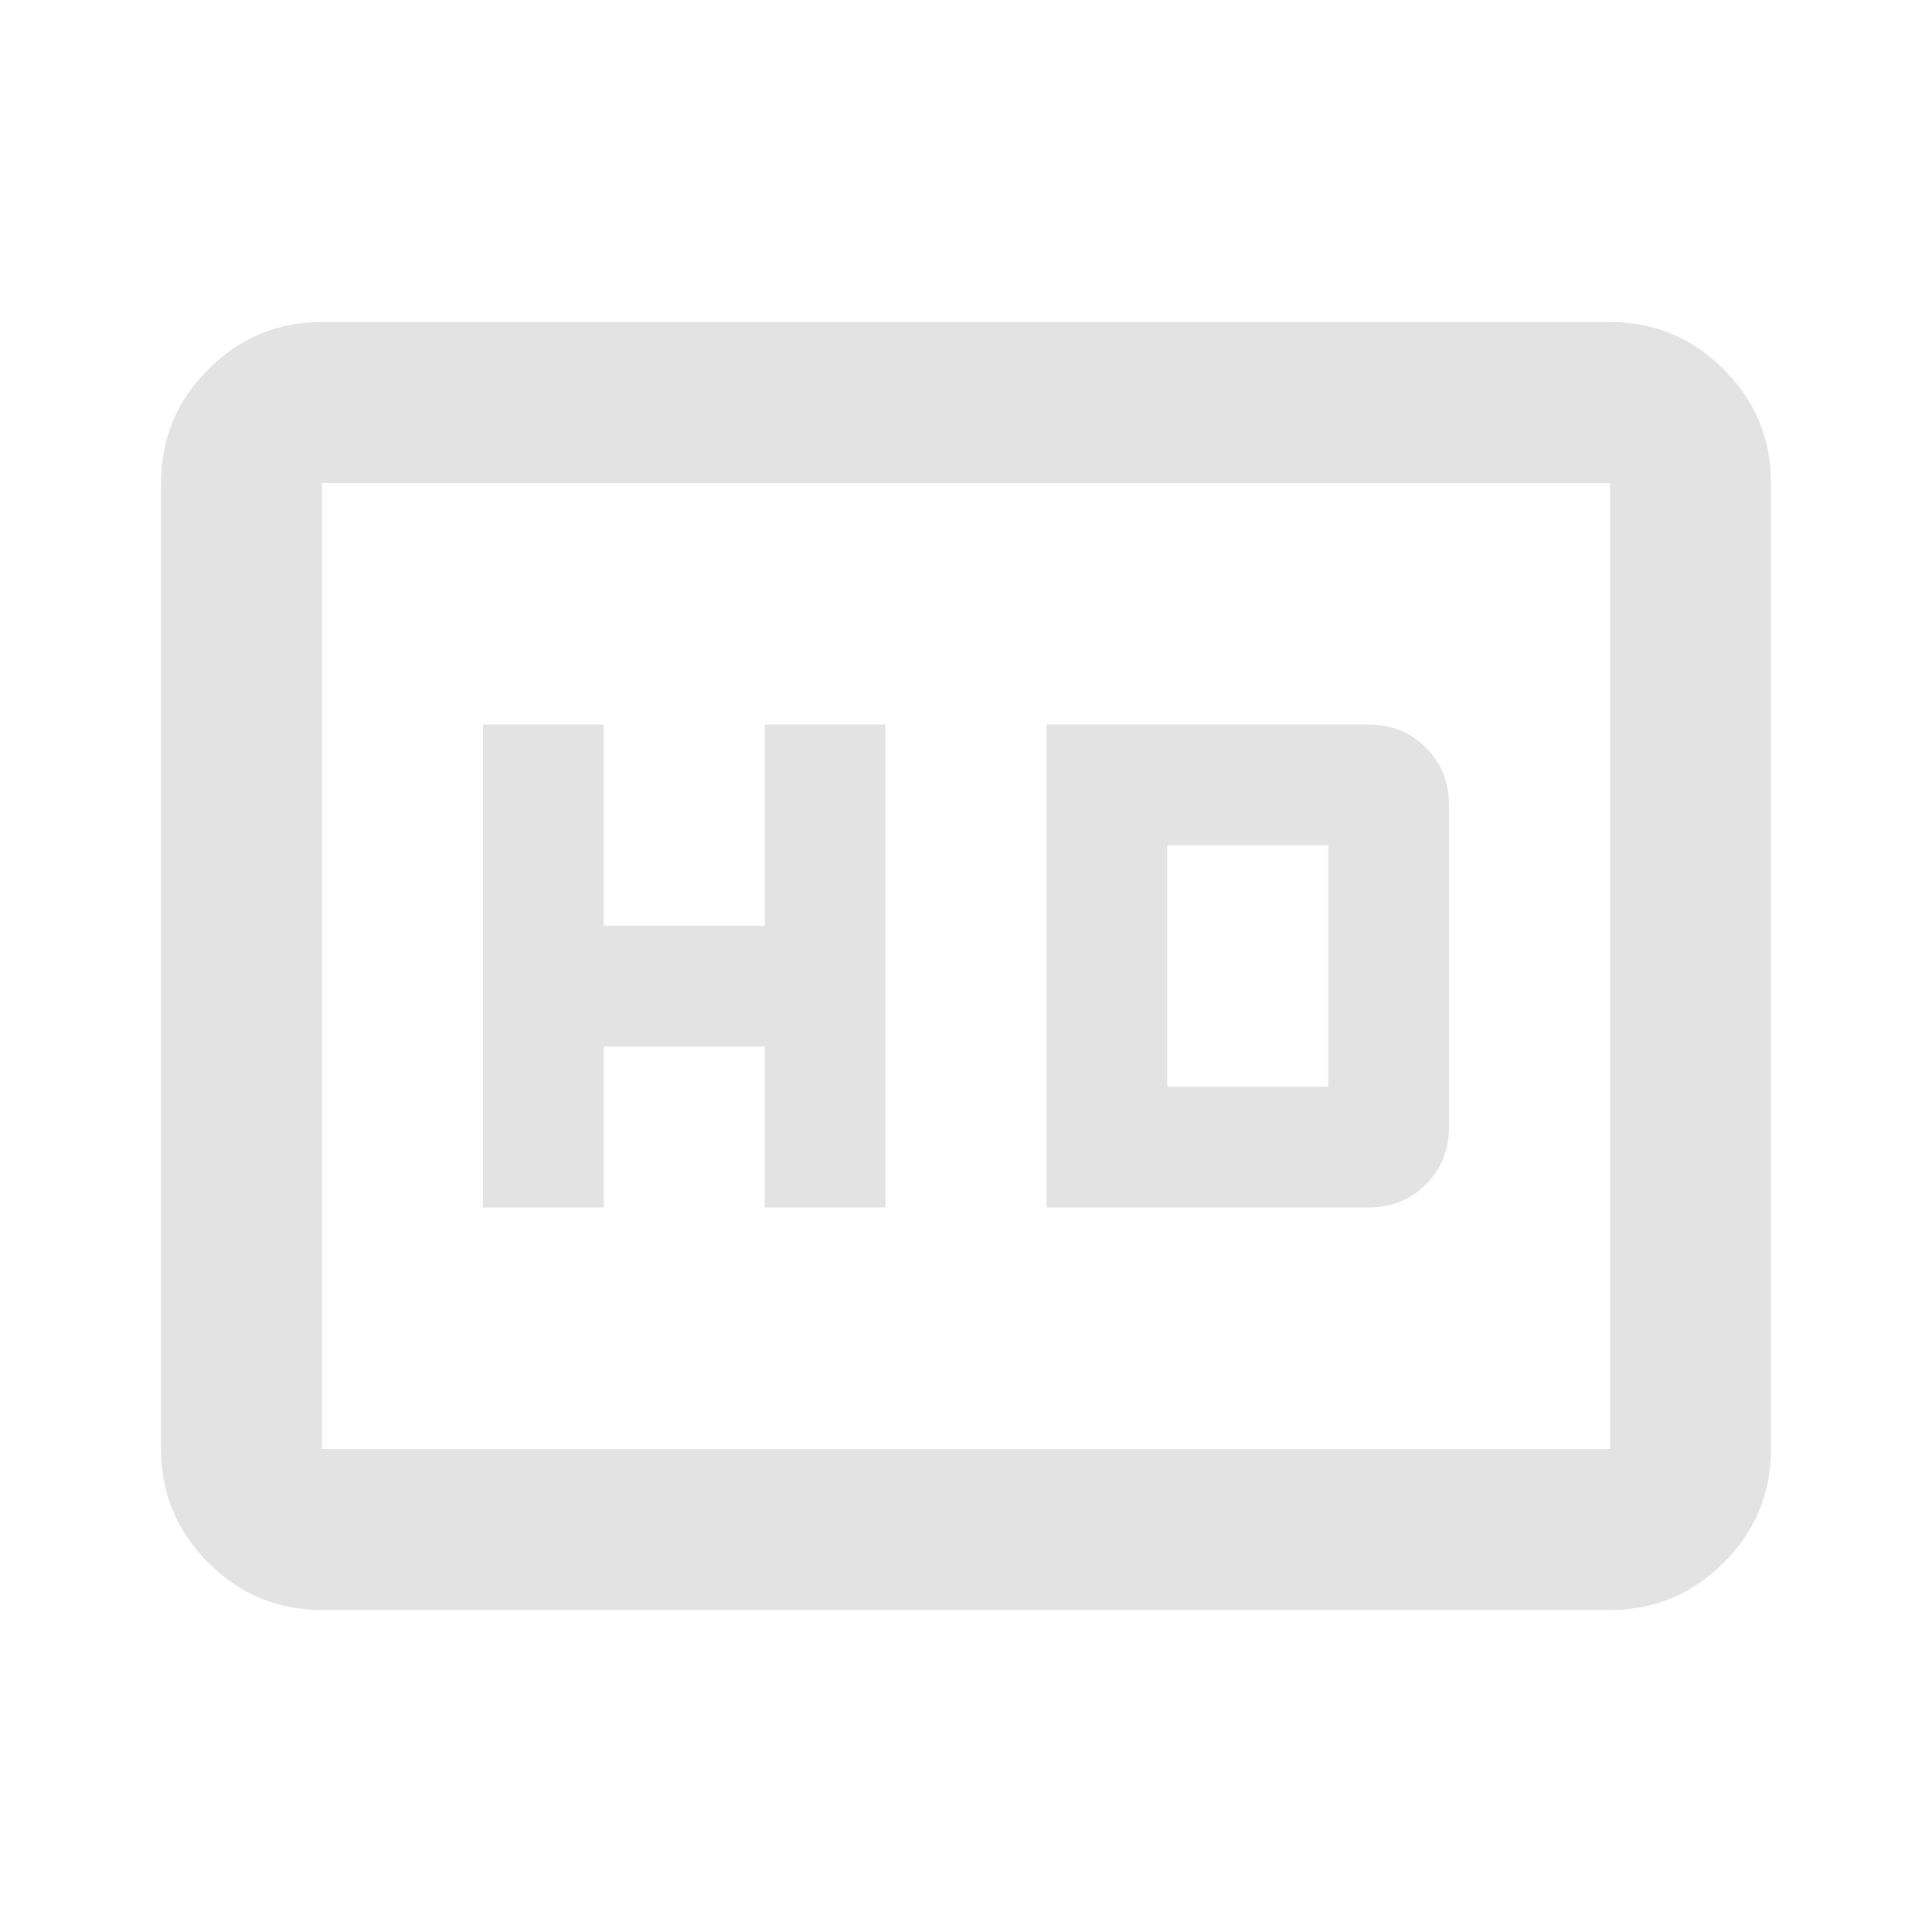
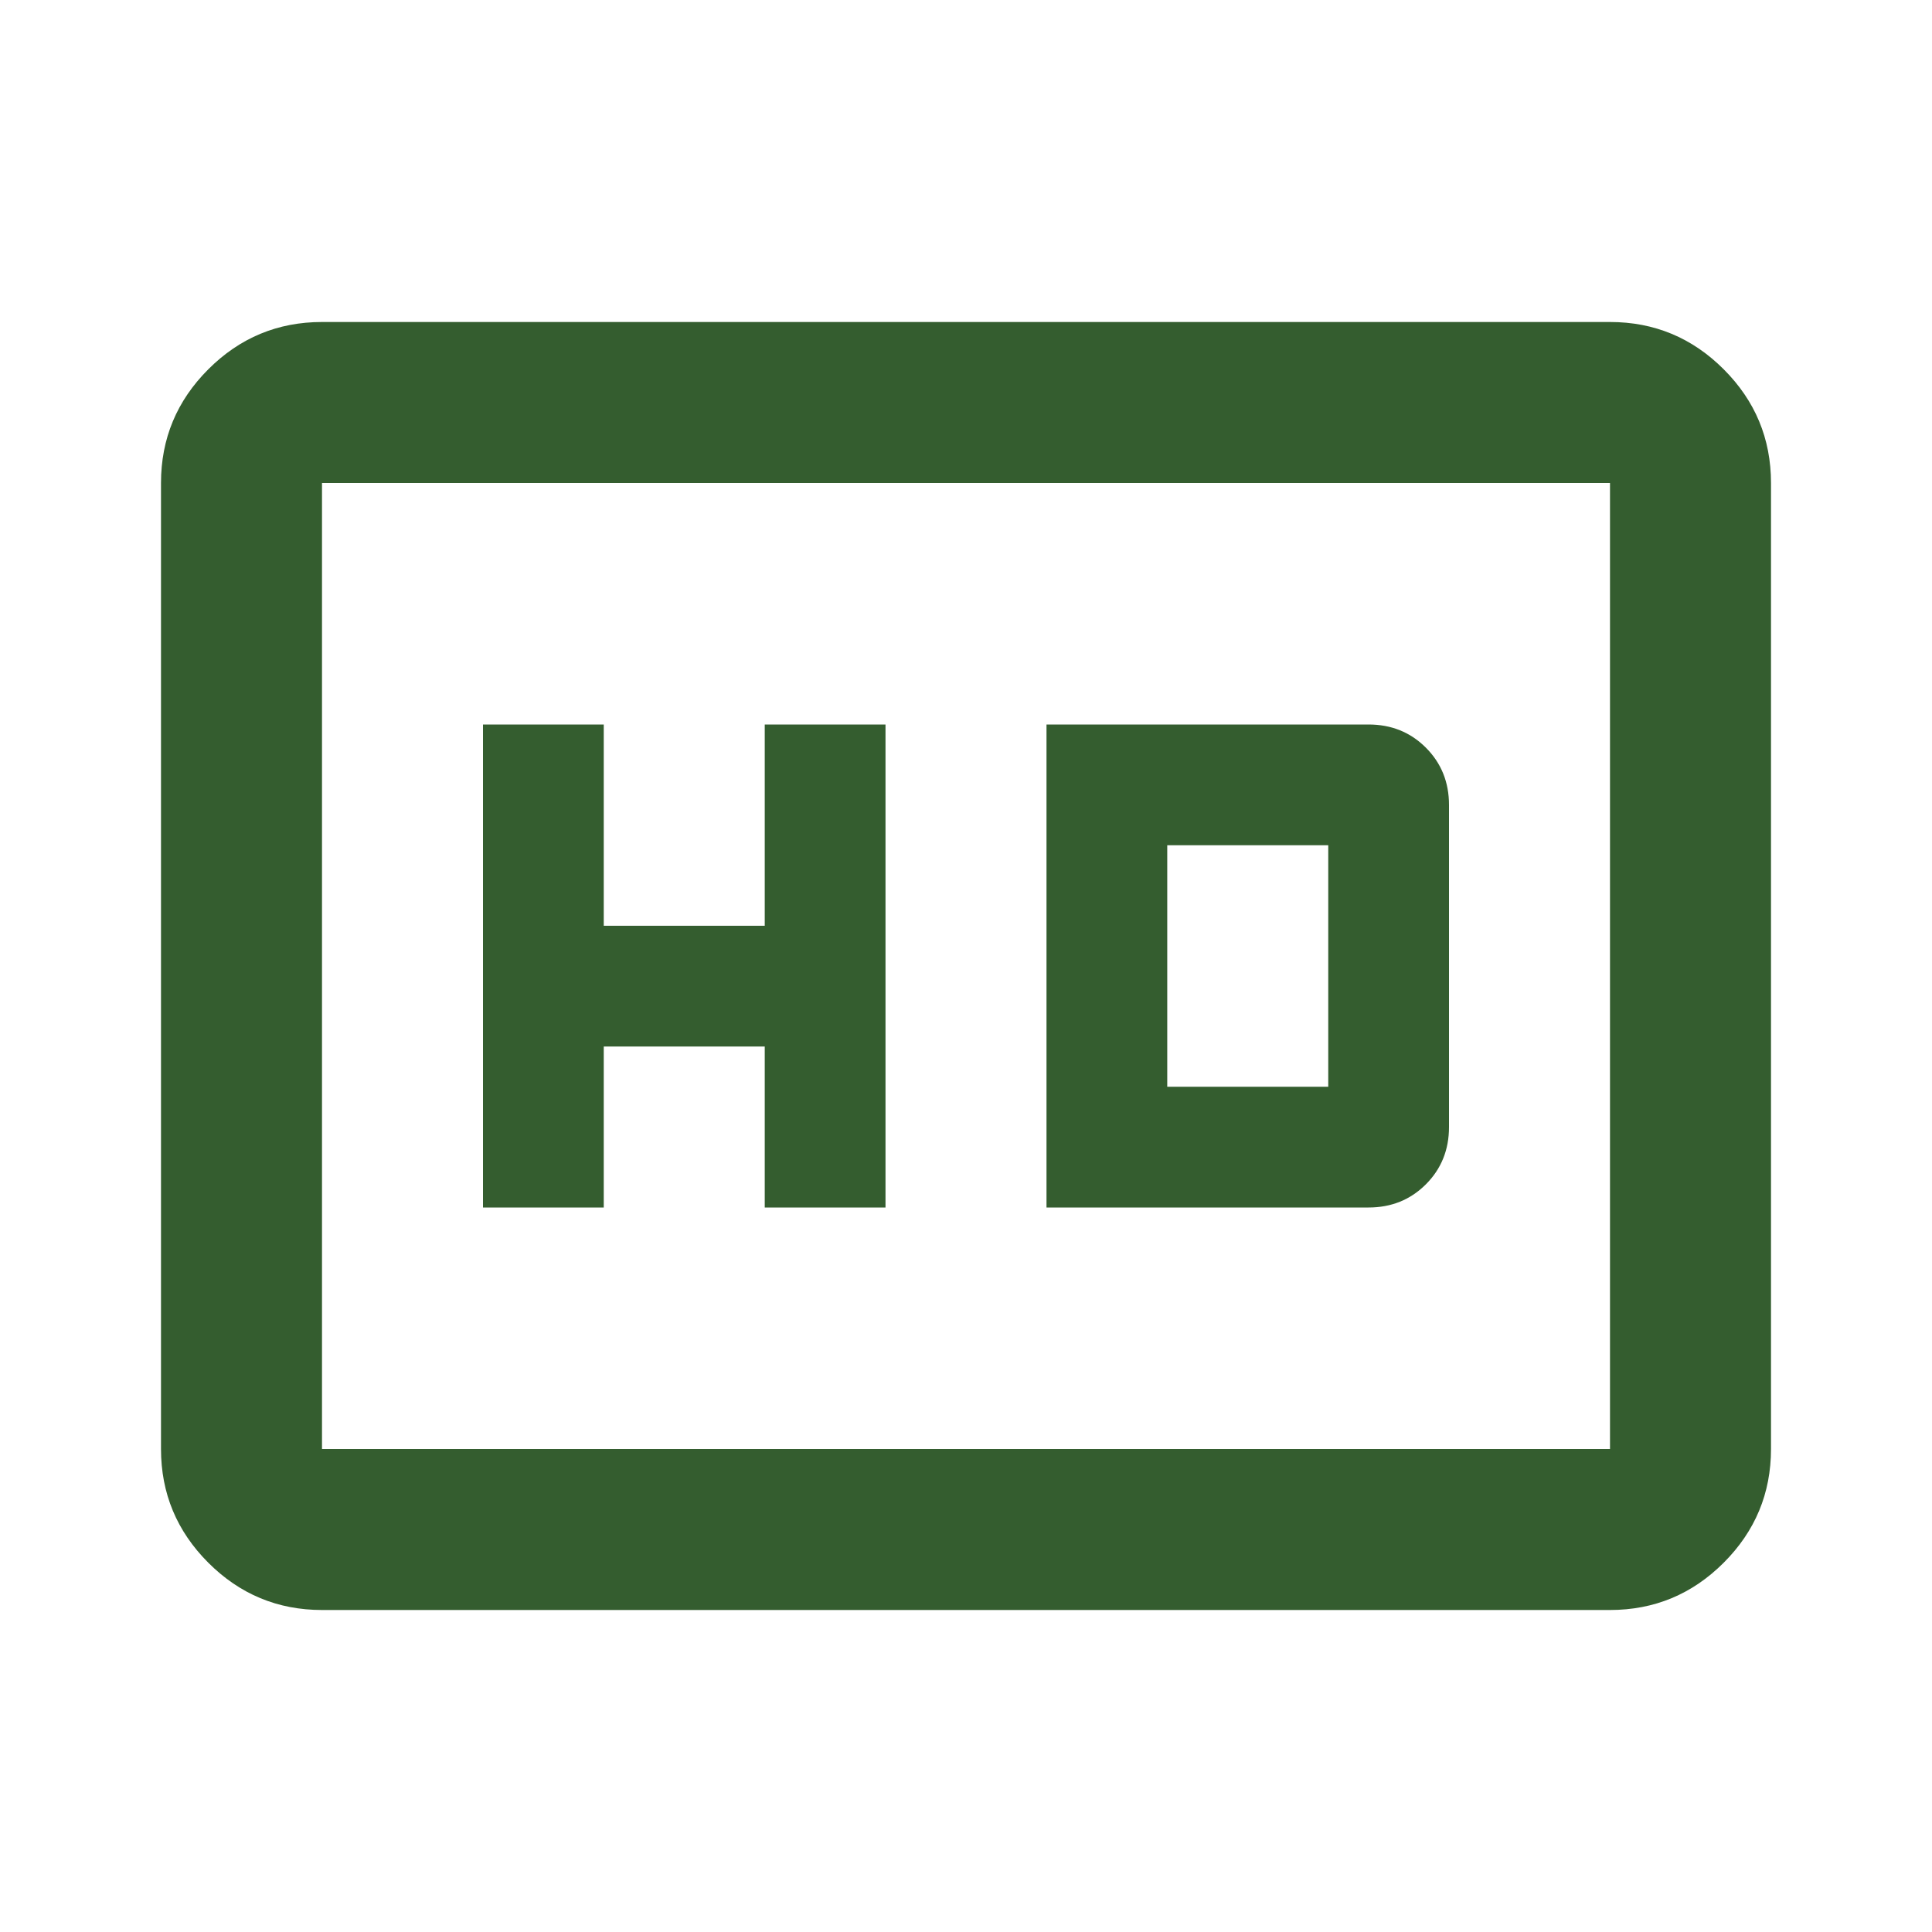
- <svg xmlns="http://www.w3.org/2000/svg" height="24px" viewBox="0 -960 960 960" width="24px" fill="#e3e3e3">
+ <svg xmlns="http://www.w3.org/2000/svg" height="24px" viewBox="0 -960 960 960" width="24px" fill="#345d2f">
  <path d="M240-360h60v-80h80v80h60v-240h-60v100h-80v-100h-60v240Zm280 0h160q17 0 28.5-11.5T720-400v-160q0-17-11.5-28.5T680-600H520v240Zm60-60v-120h80v120h-80ZM160-160q-33 0-56.5-23.5T80-240v-480q0-33 23.5-56.5T160-800h640q33 0 56.5 23.5T880-720v480q0 33-23.5 56.5T800-160H160Zm0-80h640v-480H160v480Zm0 0v-480 480Z" />
</svg>
